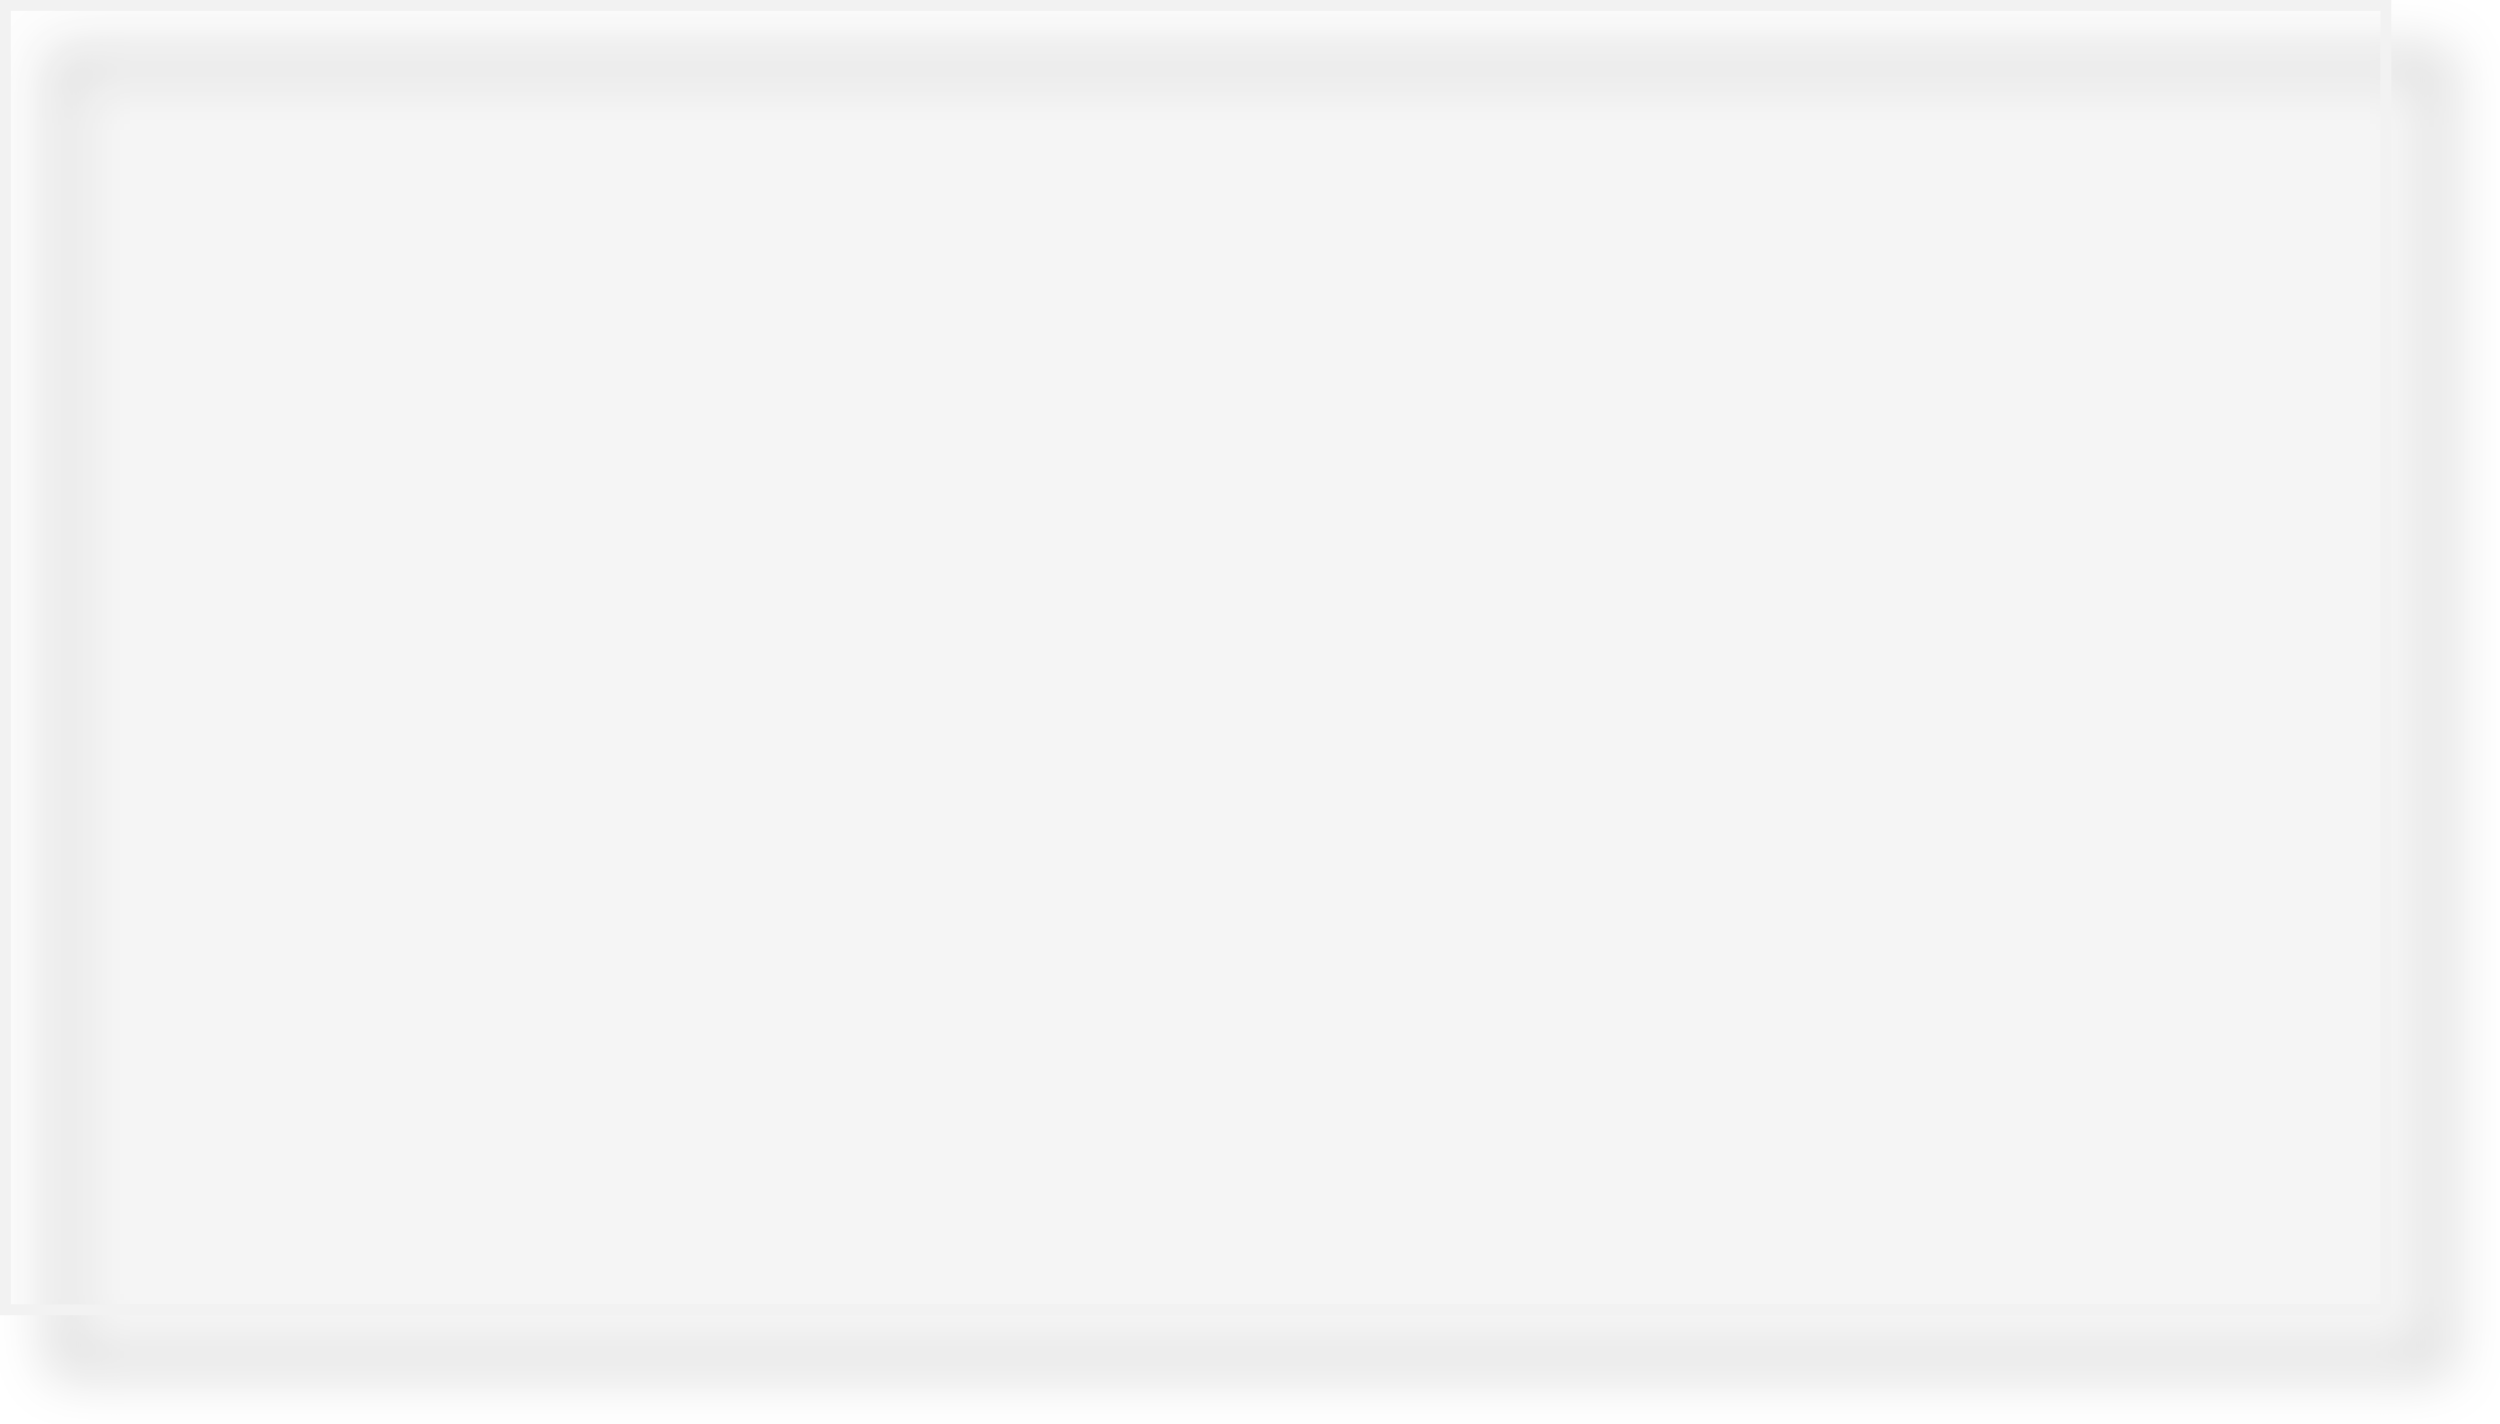
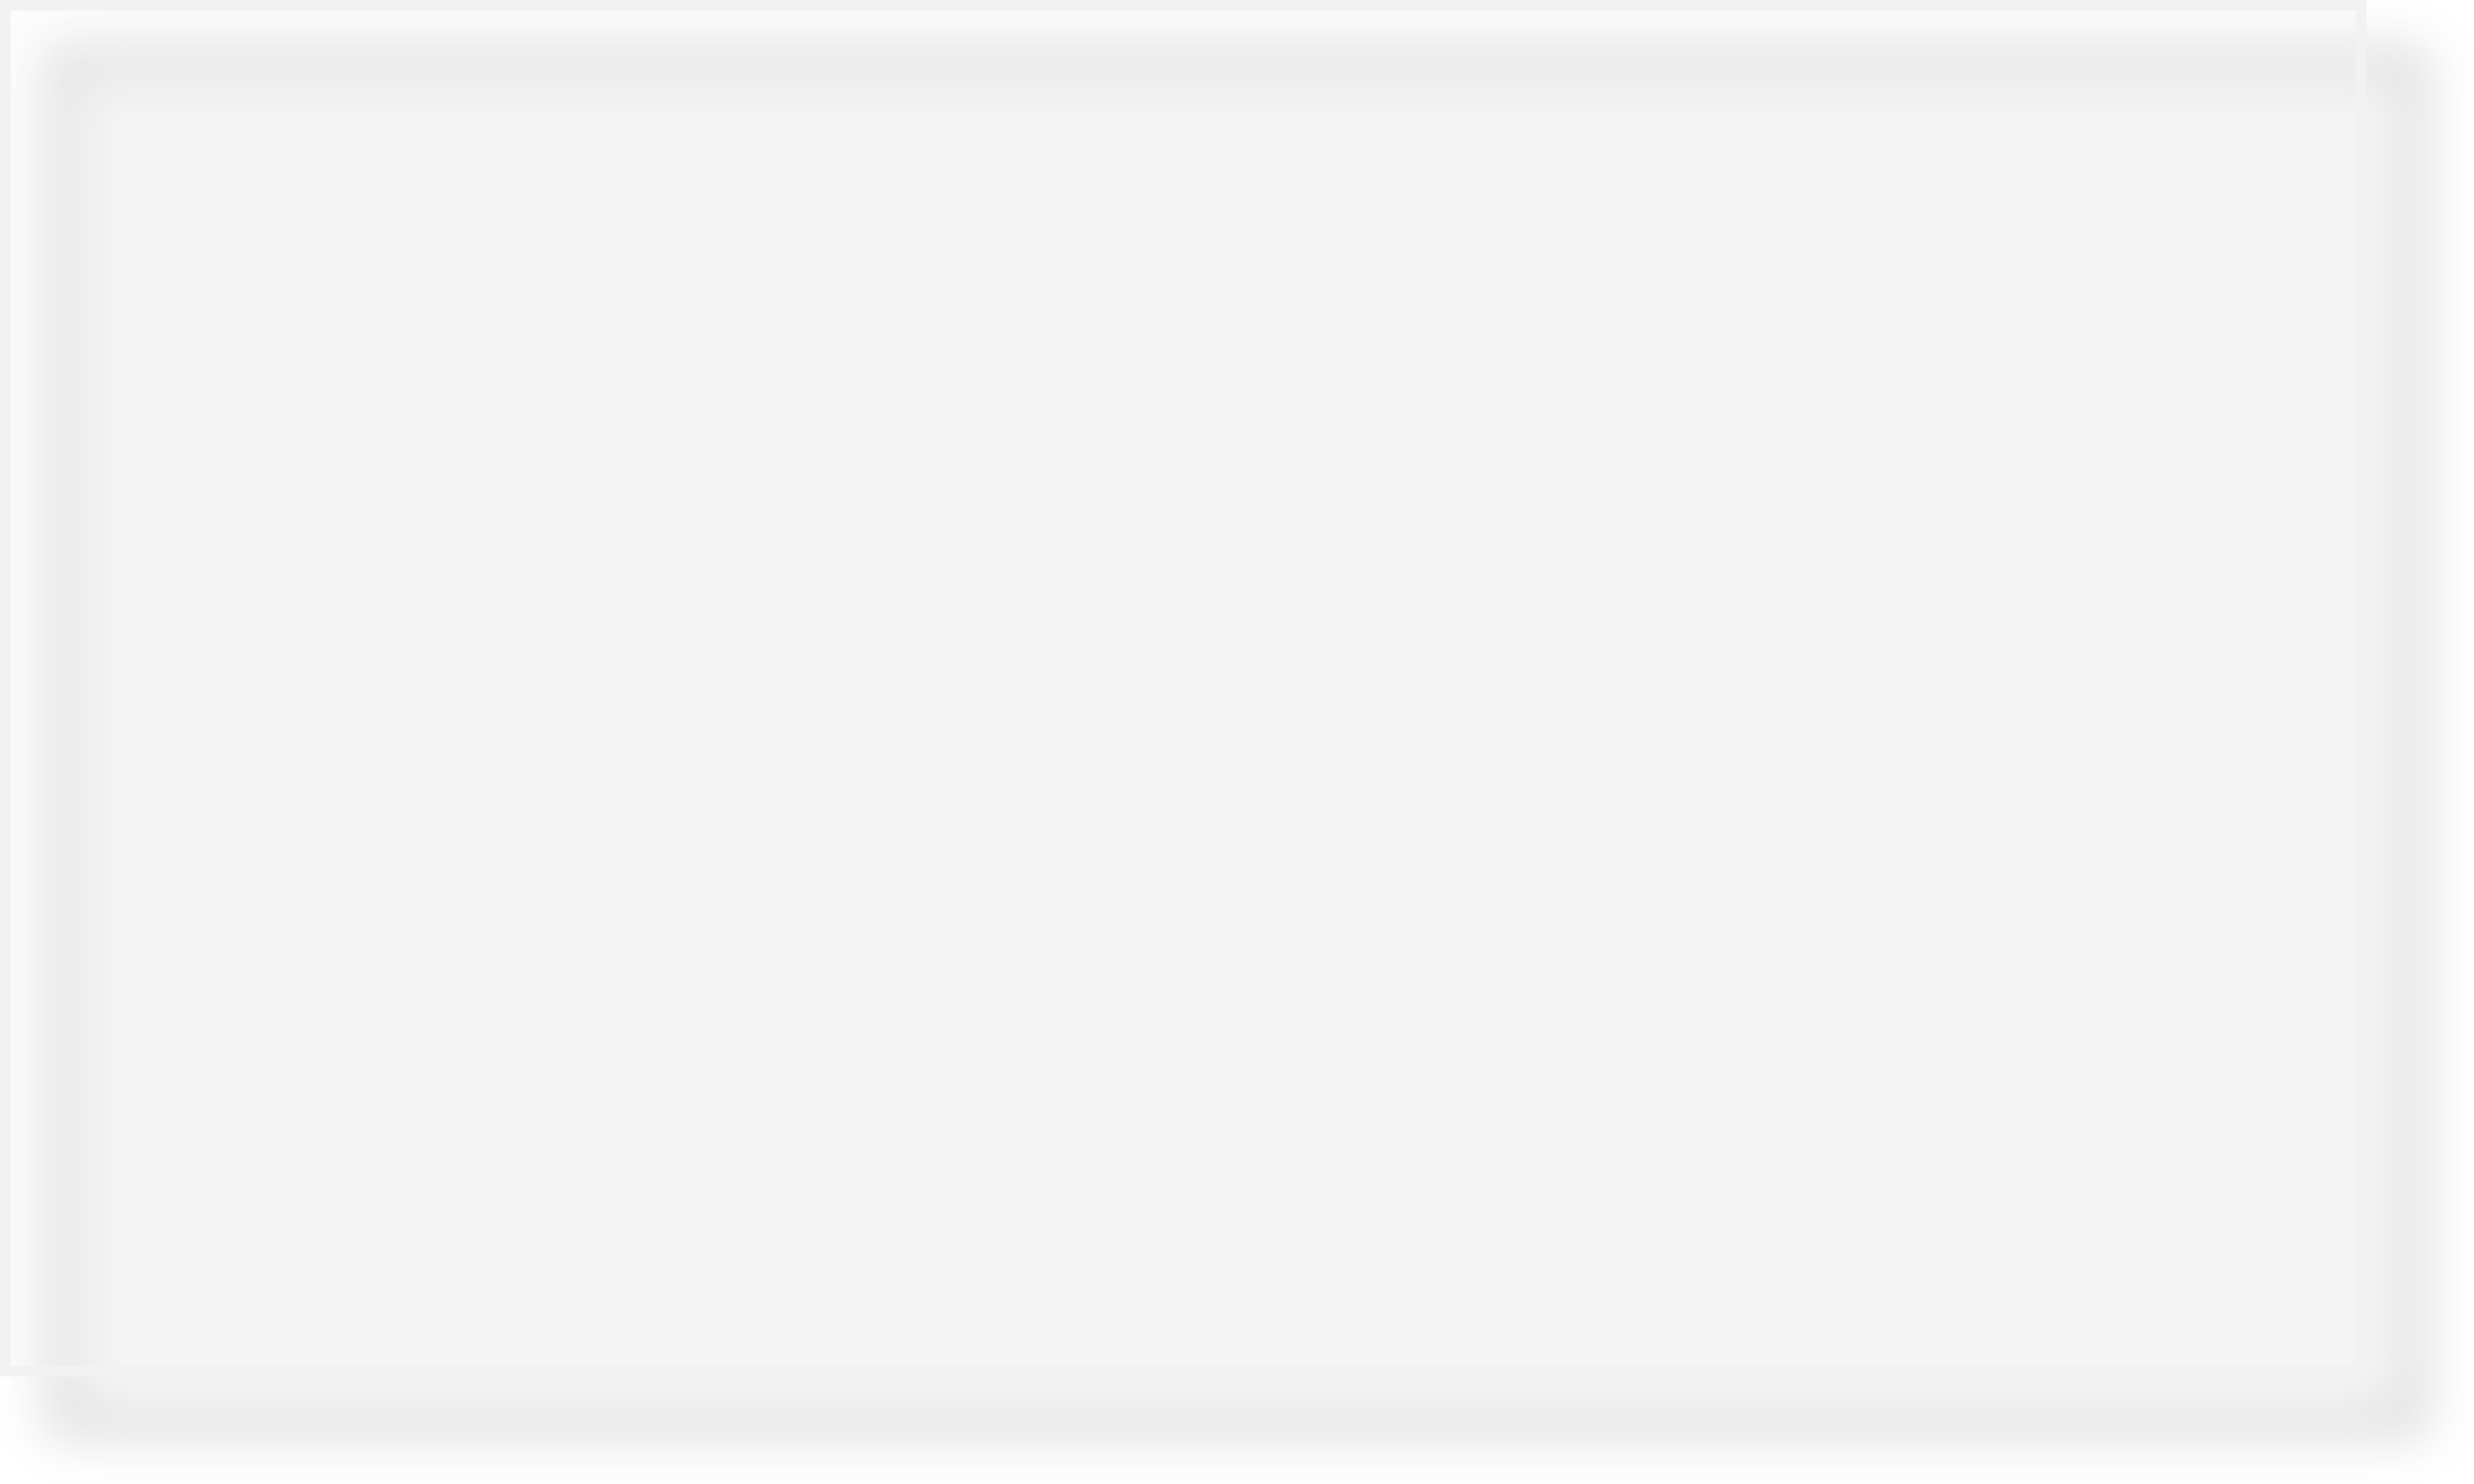
- <svg xmlns="http://www.w3.org/2000/svg" xmlns:xlink="http://www.w3.org/1999/xlink" version="1.1" width="230px" height="131px">
+ <svg xmlns="http://www.w3.org/2000/svg" xmlns:xlink="http://www.w3.org/1999/xlink" version="1.1" width="230px" height="138px">
  <defs>
-     <filter x="60px" y="132px" width="230px" height="131px" filterUnits="userSpaceOnUse" id="filter165">
+     <filter x="60px" y="445px" width="230px" height="138px" filterUnits="userSpaceOnUse" id="filter167">
      <feOffset dx="5" dy="5" in="SourceAlpha" result="shadowOffsetInner" />
      <feGaussianBlur stdDeviation="2.5" in="shadowOffsetInner" result="shadowGaussian" />
      <feComposite in2="shadowGaussian" operator="atop" in="SourceAlpha" result="shadowComposite" />
      <feColorMatrix type="matrix" values="0 0 0 0 0  0 0 0 0 0  0 0 0 0 0  0 0 0 0.349 0  " in="shadowComposite" />
    </filter>
-     <g id="widget166">
-       <path d="M 60.5 132.5  L 279.5 132.5  L 279.5 252.5  L 60.5 252.5  L 60.5 132.5  Z " fill-rule="nonzero" fill="#f2f2f2" stroke="none" fill-opacity="0.098" />
-       <path d="M 60.5 132.5  L 279.5 132.5  L 279.5 252.5  L 60.5 252.5  L 60.5 132.5  Z " stroke-width="1" stroke="#f2f2f2" fill="none" />
+     <g id="widget168">
+       <path d="M 60.5 445.5  L 279.5 445.5  L 279.5 572.5  L 60.5 572.5  L 60.5 445.5  Z " fill-rule="nonzero" fill="#f2f2f2" stroke="none" fill-opacity="0.098" />
+       <path d="M 60.5 445.5  L 279.5 445.5  L 279.5 572.5  L 60.5 572.5  L 60.5 445.5  Z " stroke-width="1" stroke="#f2f2f2" fill="none" />
    </g>
  </defs>
-   <g transform="matrix(1 0 0 1 -60 -132 )">
-     <use xlink:href="#widget166" filter="url(#filter165)" />
-     <use xlink:href="#widget166" />
+   <g transform="matrix(1 0 0 1 -60 -445 )">
+     <use xlink:href="#widget168" filter="url(#filter167)" />
+     <use xlink:href="#widget168" />
  </g>
</svg>
